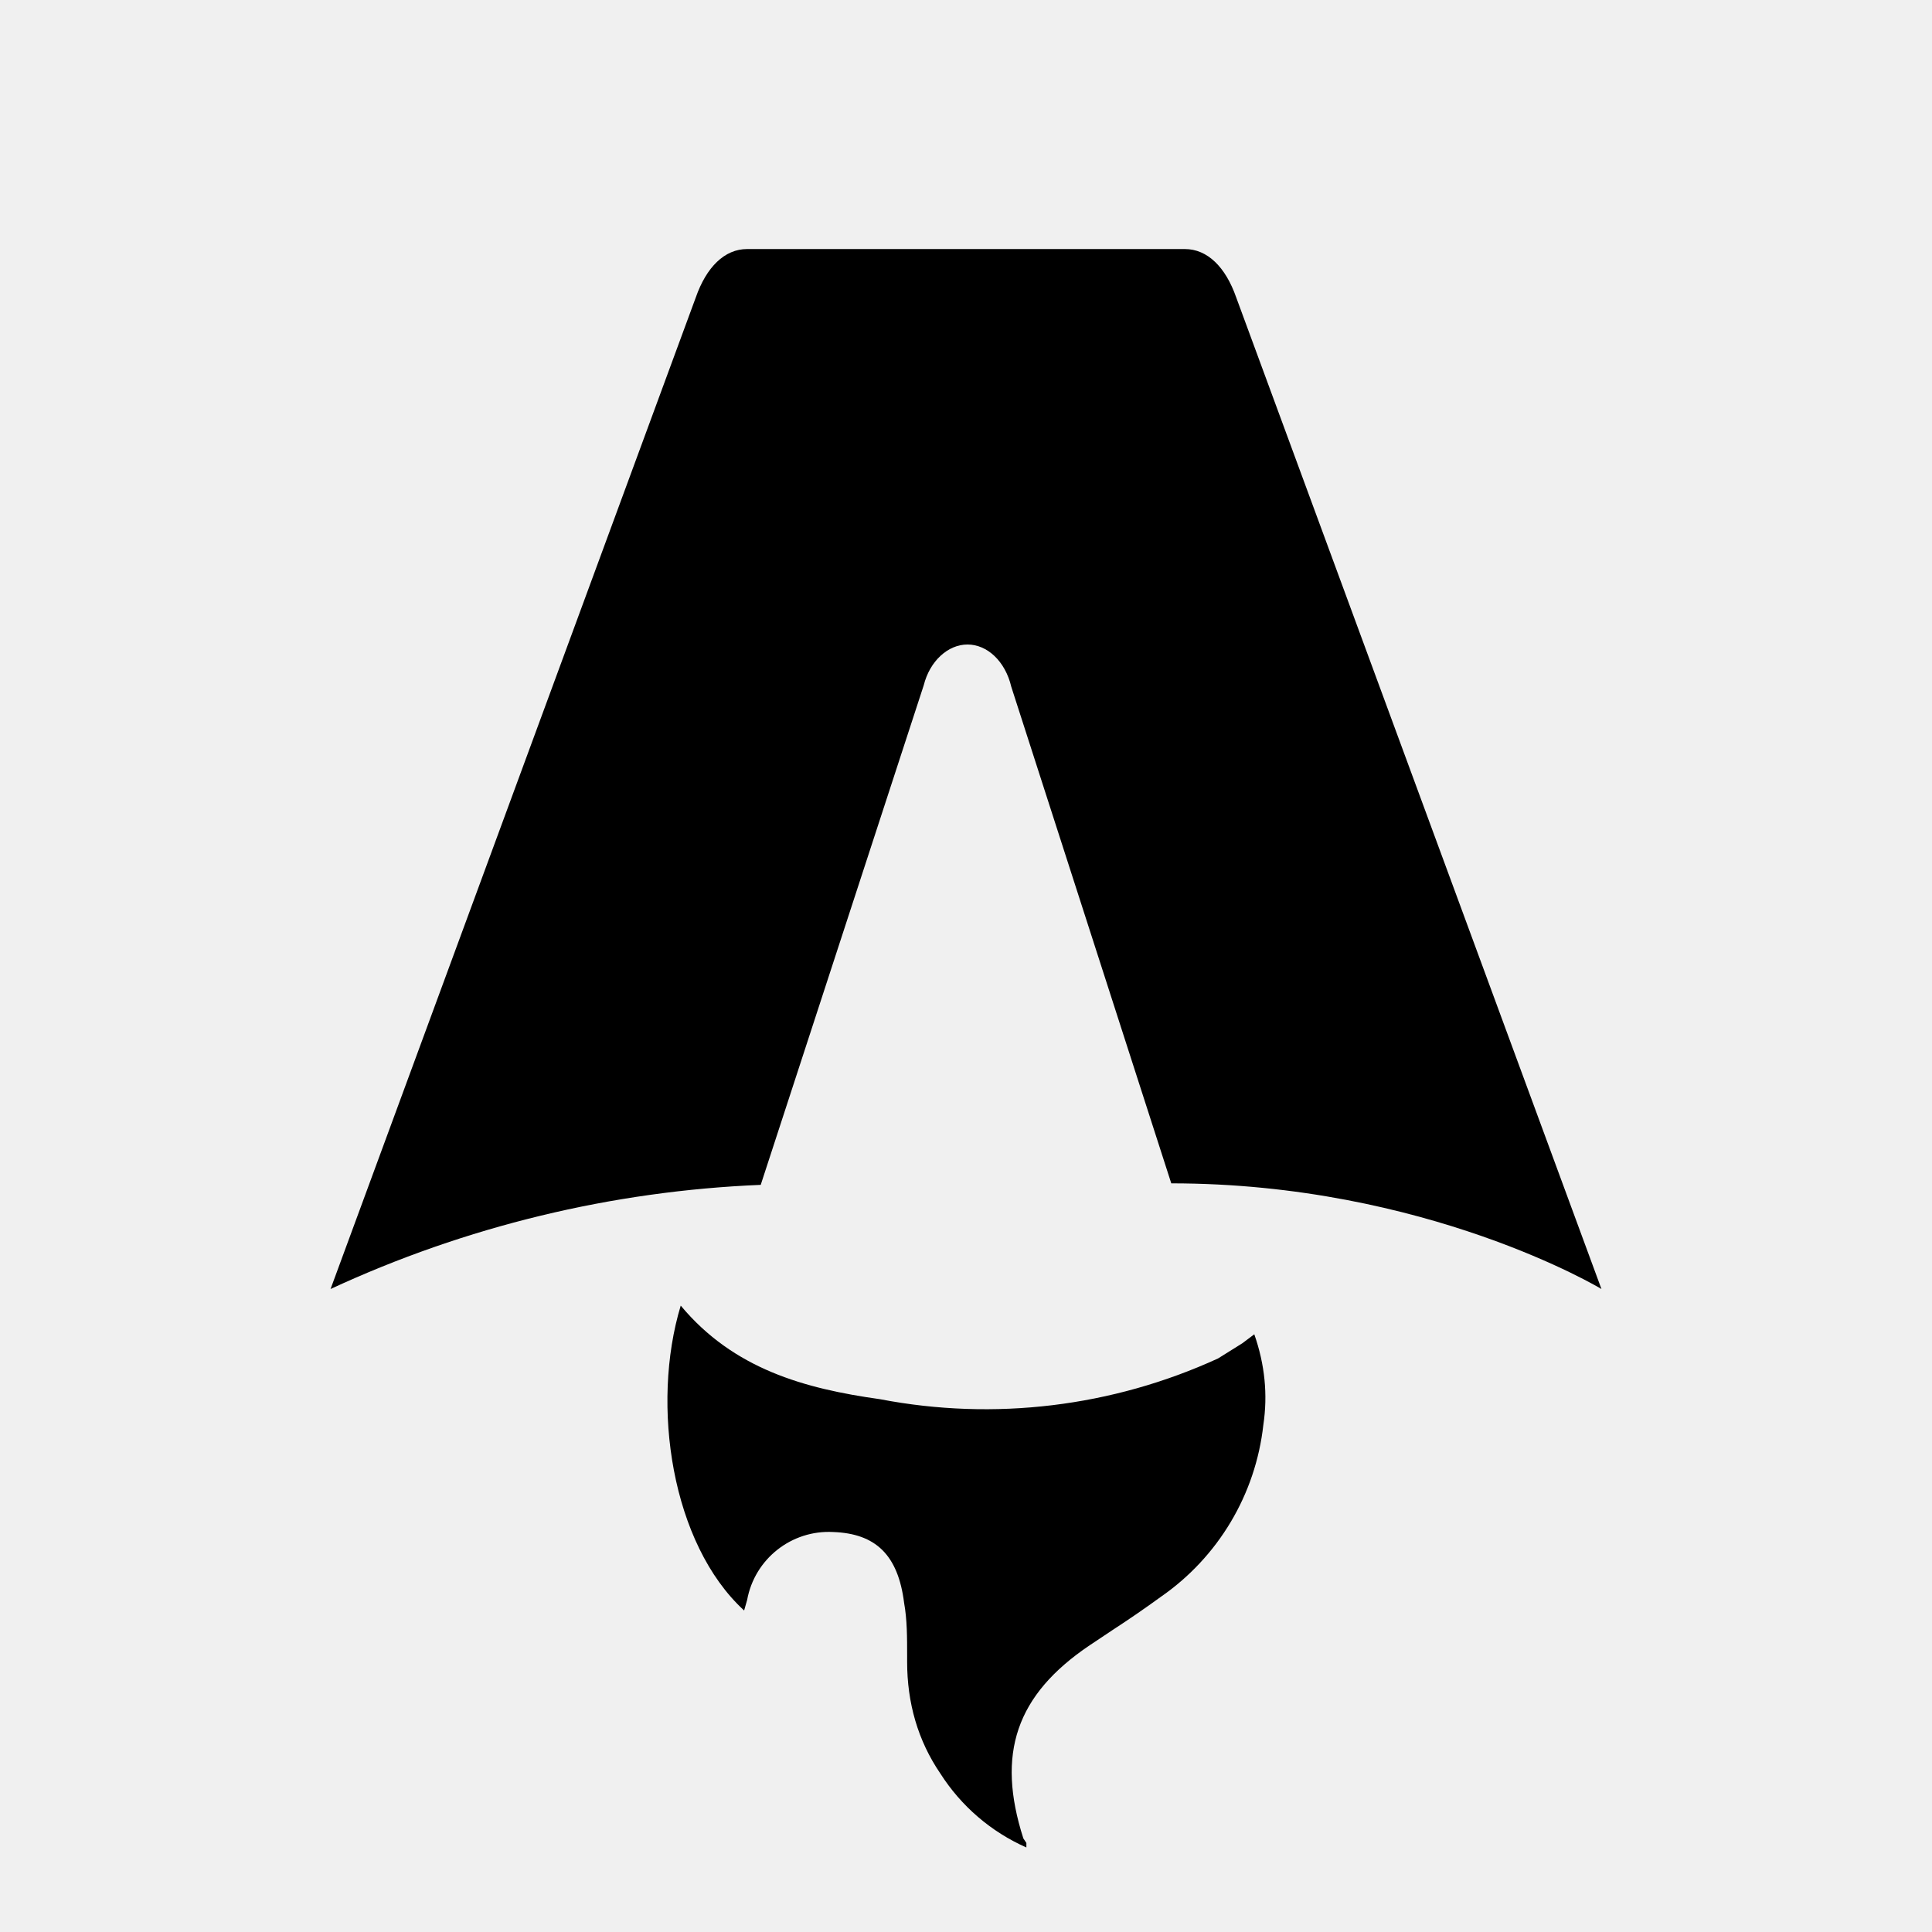
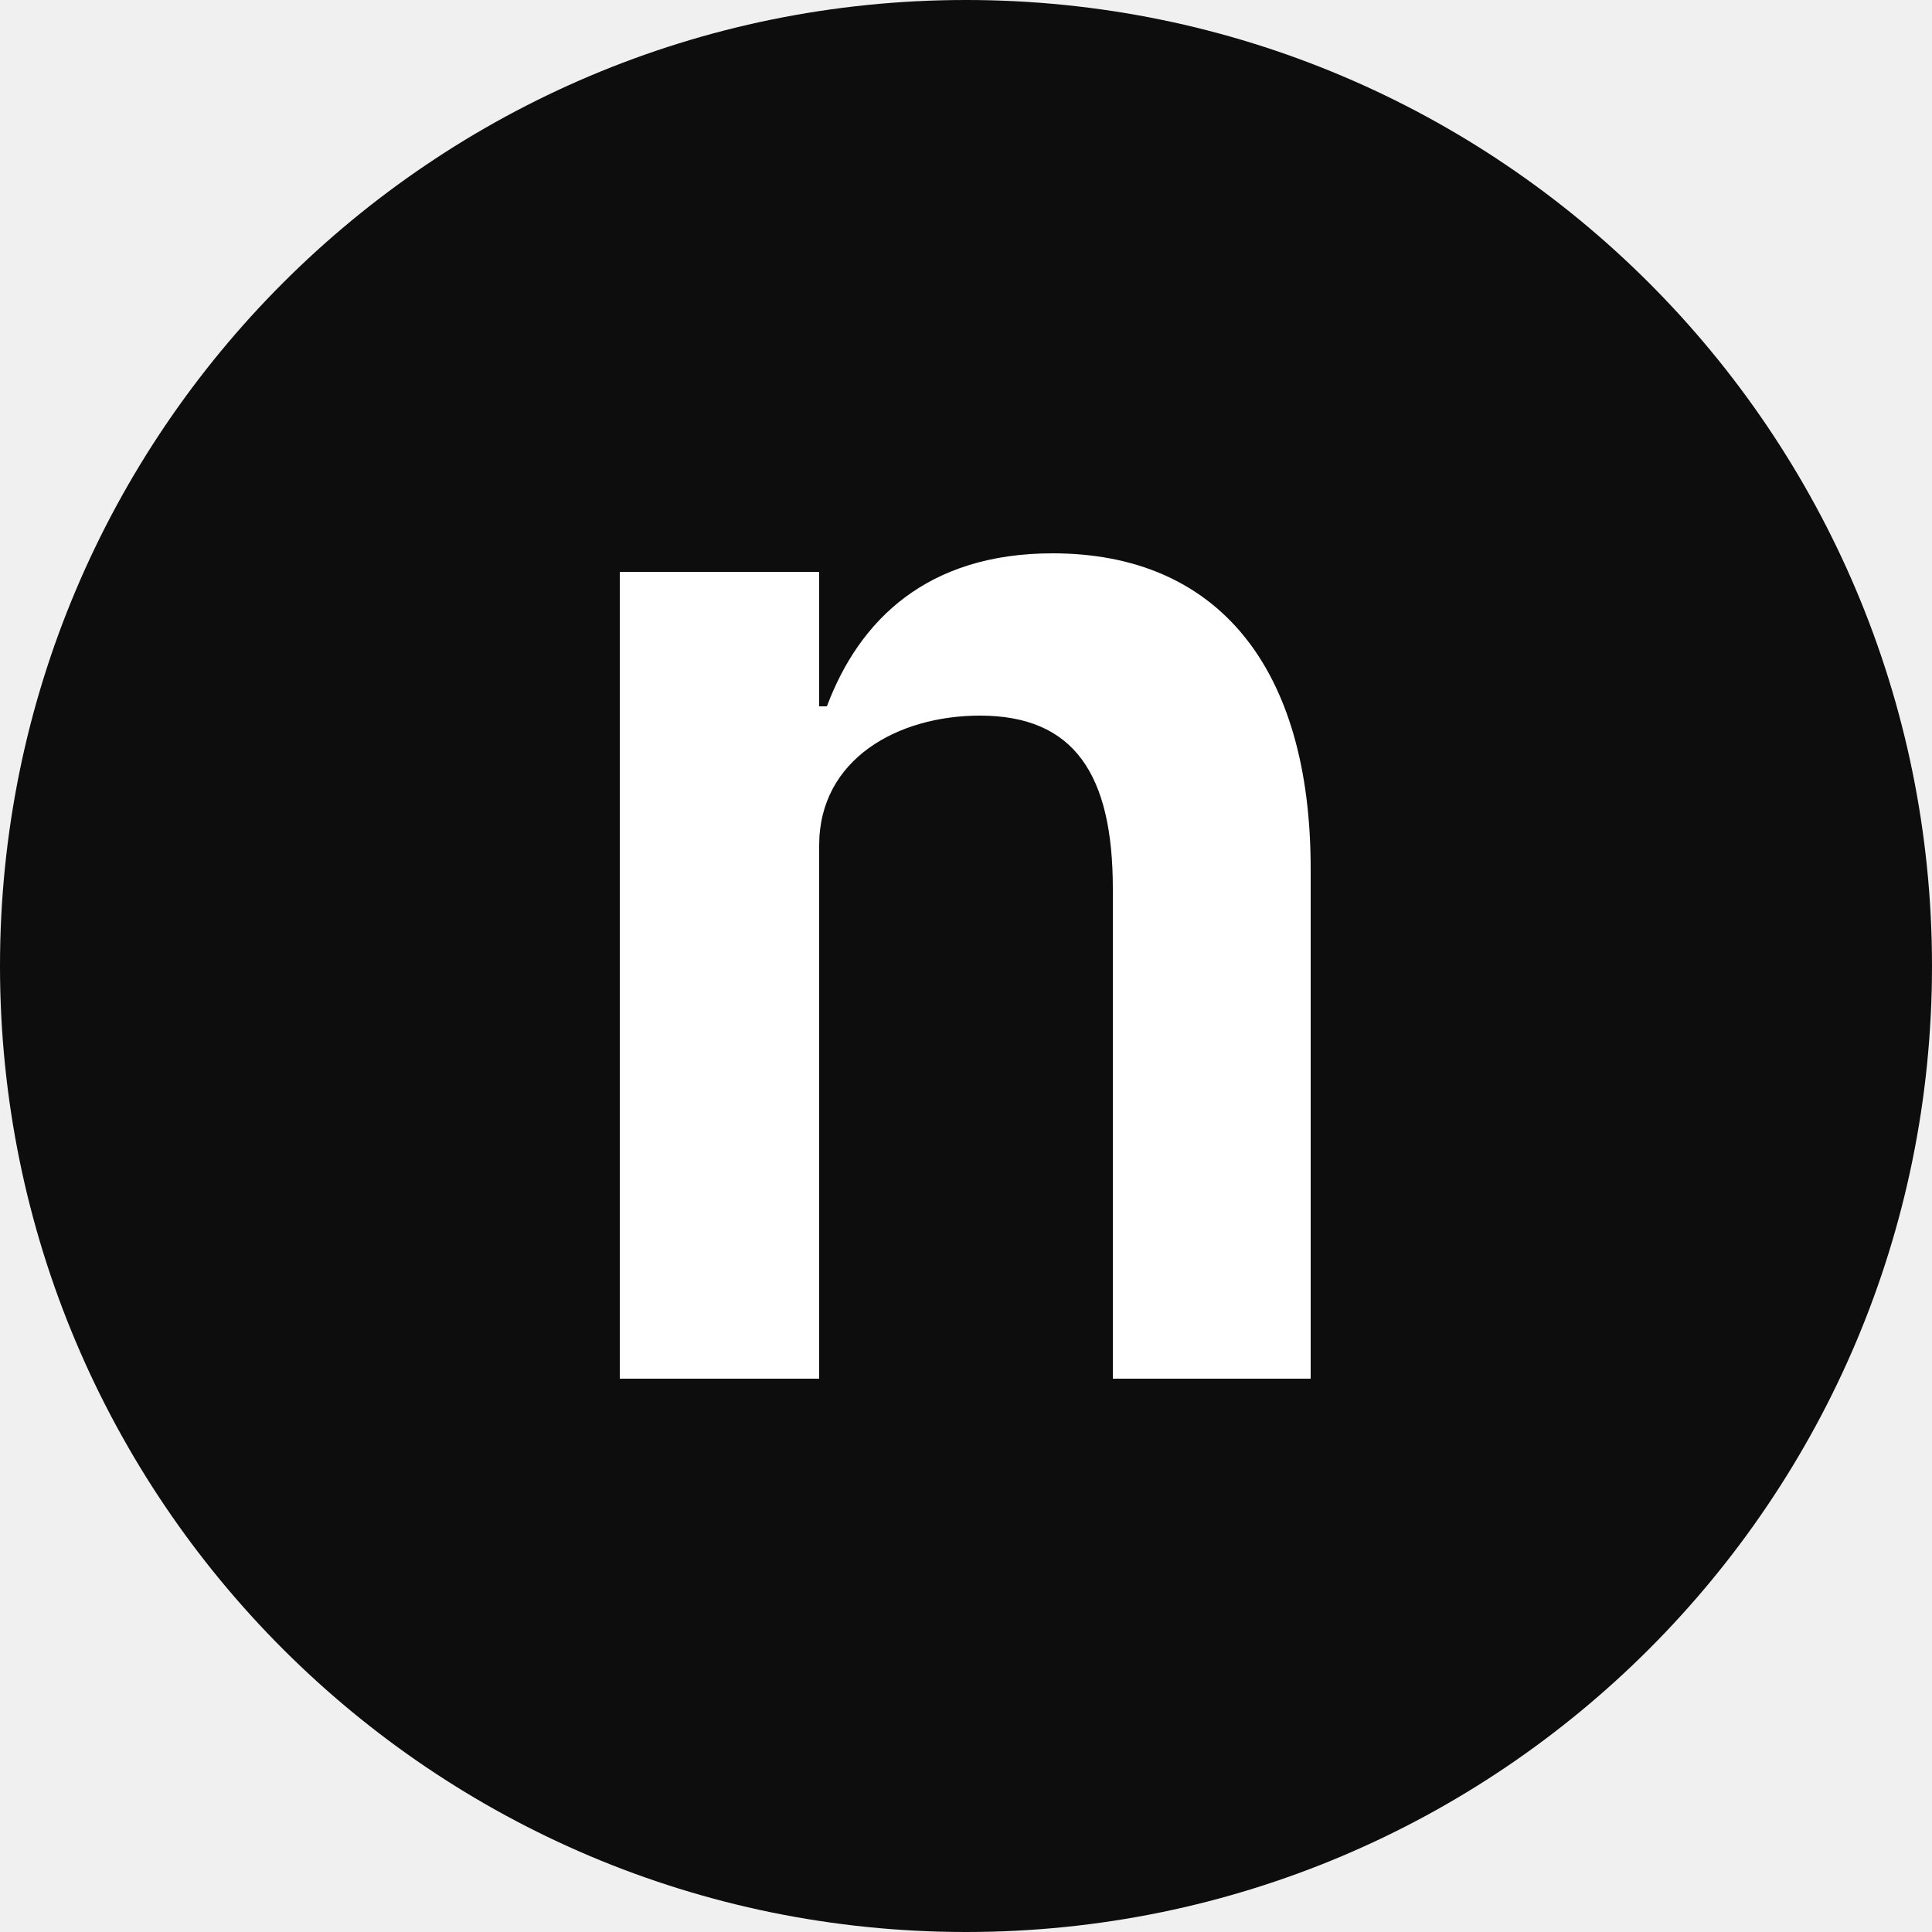
- <svg xmlns="http://www.w3.org/2000/svg" fill="none" viewBox="0 0 128 128">
-   <path d="M50.4 78.5a75.1 75.1 0 0 0-28.5 6.9l24.2-65.7c.7-2 1.9-3.2 3.4-3.2h29c1.5 0 2.7 1.2 3.4 3.2l24.2 65.7s-11.6-7-28.5-7L67 45.5c-.4-1.7-1.6-2.8-2.9-2.8-1.3 0-2.5 1.1-2.9 2.7L50.4 78.5Zm-1.1 28.2Zm-4.2-20.2c-2 6.6-.6 15.8 4.2 20.2a17.5 17.5 0 0 1 .2-.7 5.5 5.5 0 0 1 5.7-4.5c2.8.1 4.3 1.5 4.7 4.7.2 1.1.2 2.3.2 3.5v.4c0 2.7.7 5.2 2.2 7.4a13 13 0 0 0 5.7 4.9v-.3l-.2-.3c-1.8-5.6-.5-9.5 4.4-12.8l1.5-1a73 73 0 0 0 3.2-2.2 16 16 0 0 0 6.8-11.4c.3-2 .1-4-.6-6l-.8.6-1.6 1a37 37 0 0 1-22.4 2.7c-5-.7-9.7-2-13.2-6.2Z" />
+ <svg xmlns="http://www.w3.org/2000/svg" viewBox="0 0 100 100" fill="none">
  <style>
-         path { fill: #000; }
-         @media (prefers-color-scheme: dark) {
-             path { fill: #FFF; }
-         }
-     </style>
+     .circle { fill: #0d0d0d; }
+     .letter { fill: #fff; }
+     @media (prefers-color-scheme: dark) {
+       .circle { fill: #cbcbcb; }
+       .letter { fill: #000; }
+     }
+   </style>
+   <path class="circle" d="M100,50A50,50 0 1,1 50,0A50,50 0 0,1 100,50Z" />
+   <path class="letter" d="M42.4,71.36v-27.6c0-4.48,4.08-6.72,8.32-6.72c4.88,0,6.88,3.04,6.88,8.96v25.36h10.24v-26.4     c0-10.4-4.8-16.32-13.36-16.32c-6.48,0-10,3.44-11.68,7.92h-0.4v-6.96H32.08v41.76H42.4z" />
</svg>
